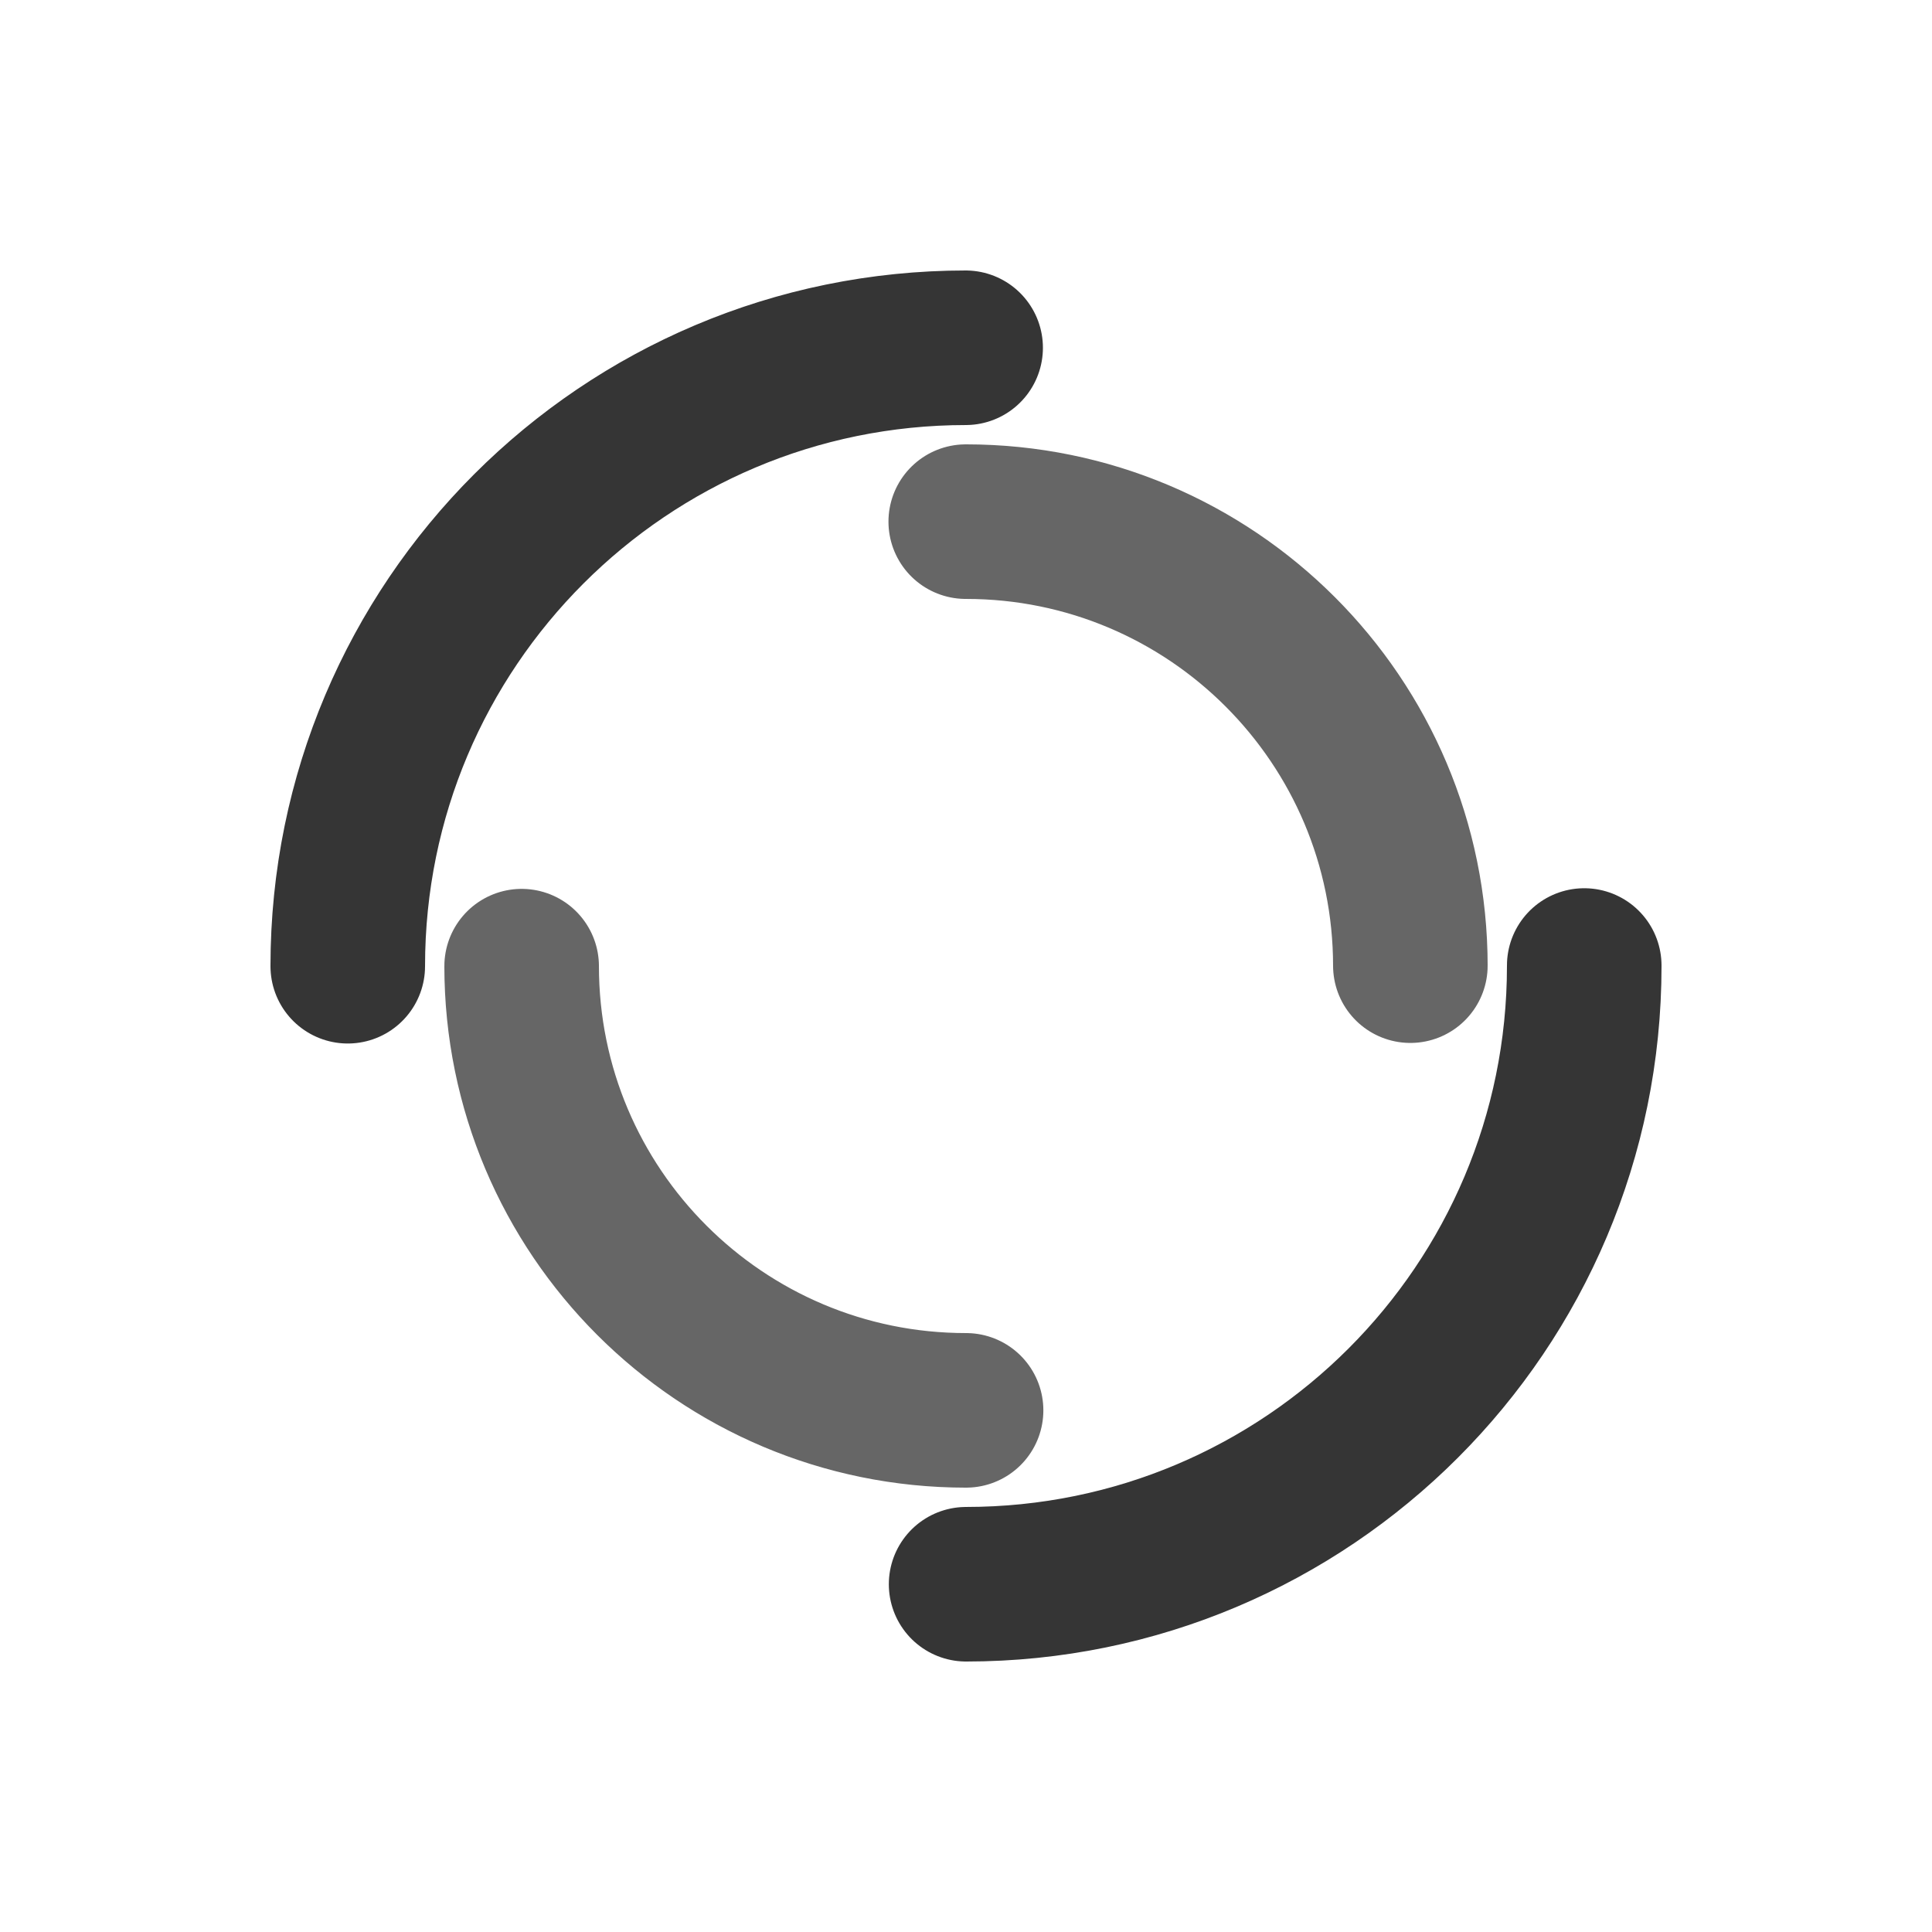
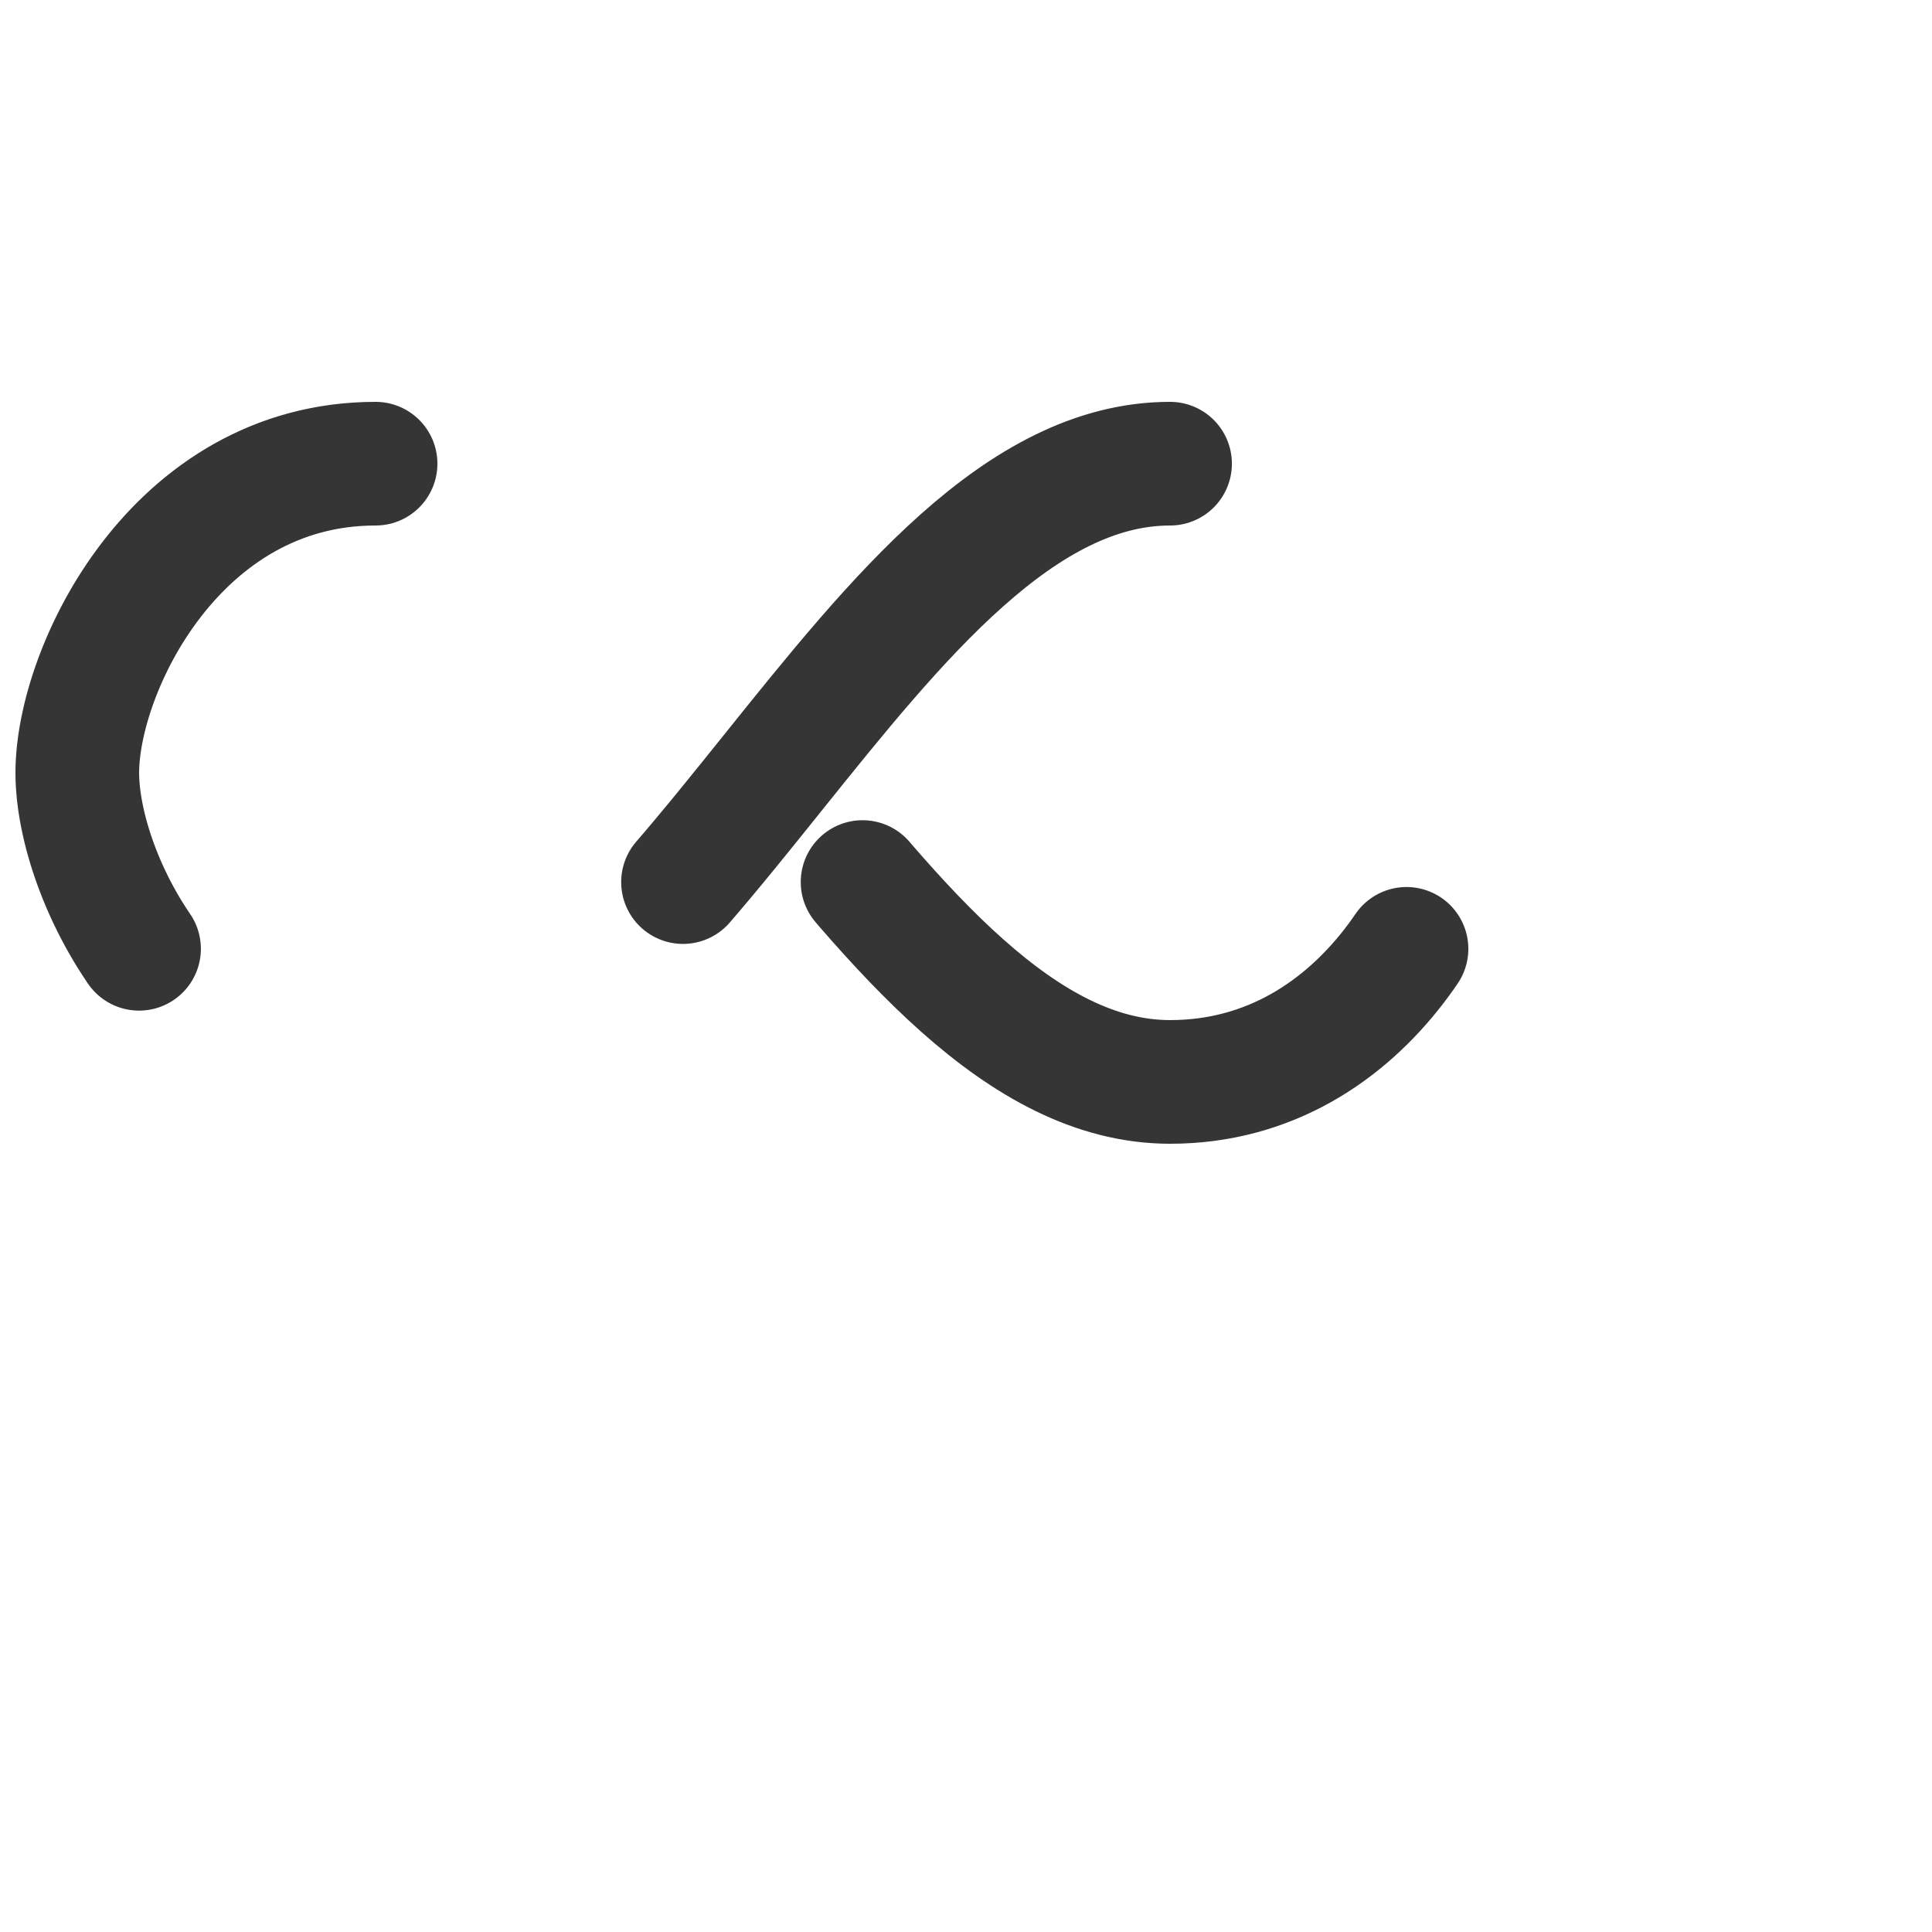
- <svg xmlns="http://www.w3.org/2000/svg" style="margin: auto; background-color: rgb(241, 242, 243); display: block; shape-rendering: auto;" width="200px" height="200px" viewBox="0 0 100 100" preserveAspectRatio="xMidYMid">
-   <circle cx="50" cy="50" r="32" stroke-width="8" stroke="#353535" stroke-dasharray="50.265 50.265" fill="none" stroke-linecap="round">
-     <animateTransform attributeName="transform" type="rotate" dur="1s" repeatCount="indefinite" keyTimes="0;1" values="0 50 50;360 50 50" />
-   </circle>
-   <circle cx="50" cy="50" r="23" stroke-width="8" stroke="#666666" stroke-dasharray="36.128 36.128" stroke-dashoffset="36.128" fill="none" stroke-linecap="round">
-     <animateTransform attributeName="transform" type="rotate" dur="1s" repeatCount="indefinite" keyTimes="0;1" values="0 50 50;-360 50 50" />
-   </circle>
+ <svg xmlns="http://www.w3.org/2000/svg" style="margin: auto; background: none; display: block; shape-rendering: auto;" width="200px" height="200px" viewBox="0 0 100 100" preserveAspectRatio="xMidYMid">
+   <path fill="none" stroke="#353535" stroke-width="8" stroke-dasharray="42.765 42.765" d="M24.3 30C11.4 30 5 43.3 5 50s6.4 20 19.3 20c19.3 0 32.1-40 51.4-40 C88.6 30 95 43.3 95 50s-6.4 20-19.3 20C56.4 70 43.6 30 24.3 30z" stroke-linecap="round" style="transform:scale(0.8);transform-origin:50px 50px">
+     <animate attributeName="stroke-dashoffset" repeatCount="indefinite" dur="1s" keyTimes="0;1" values="0;256.589" />
+   </path>
</svg>
